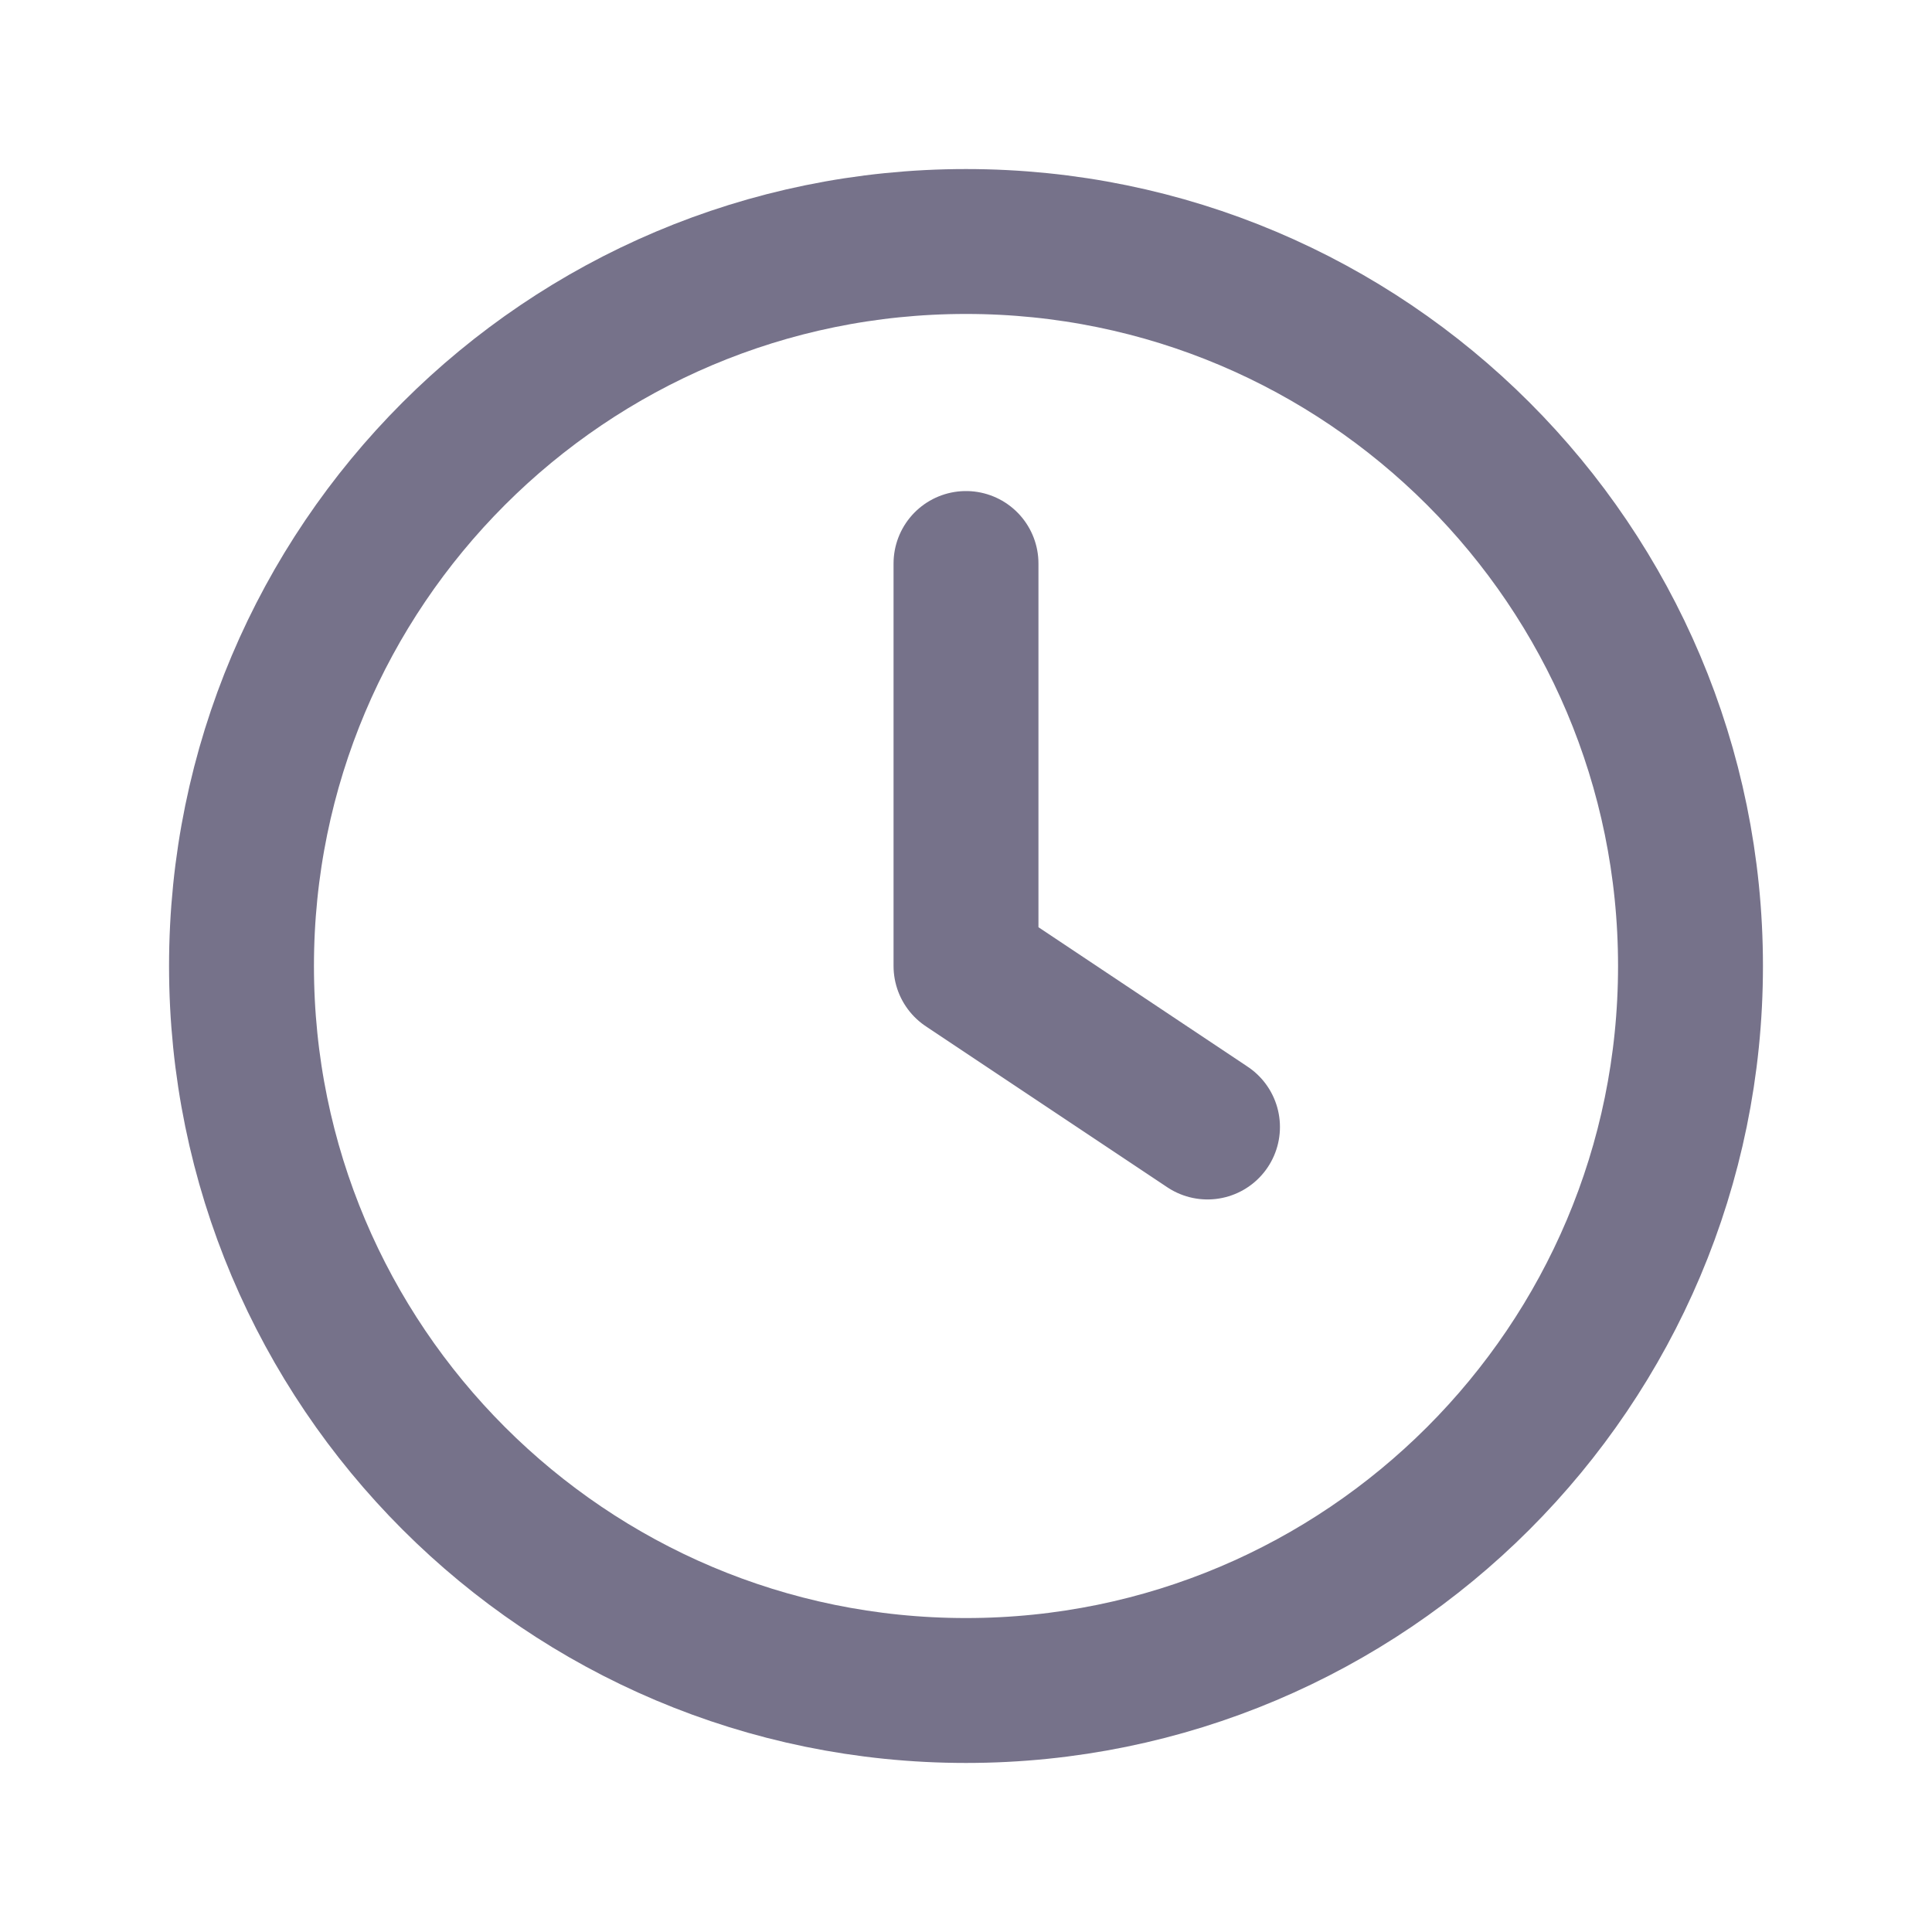
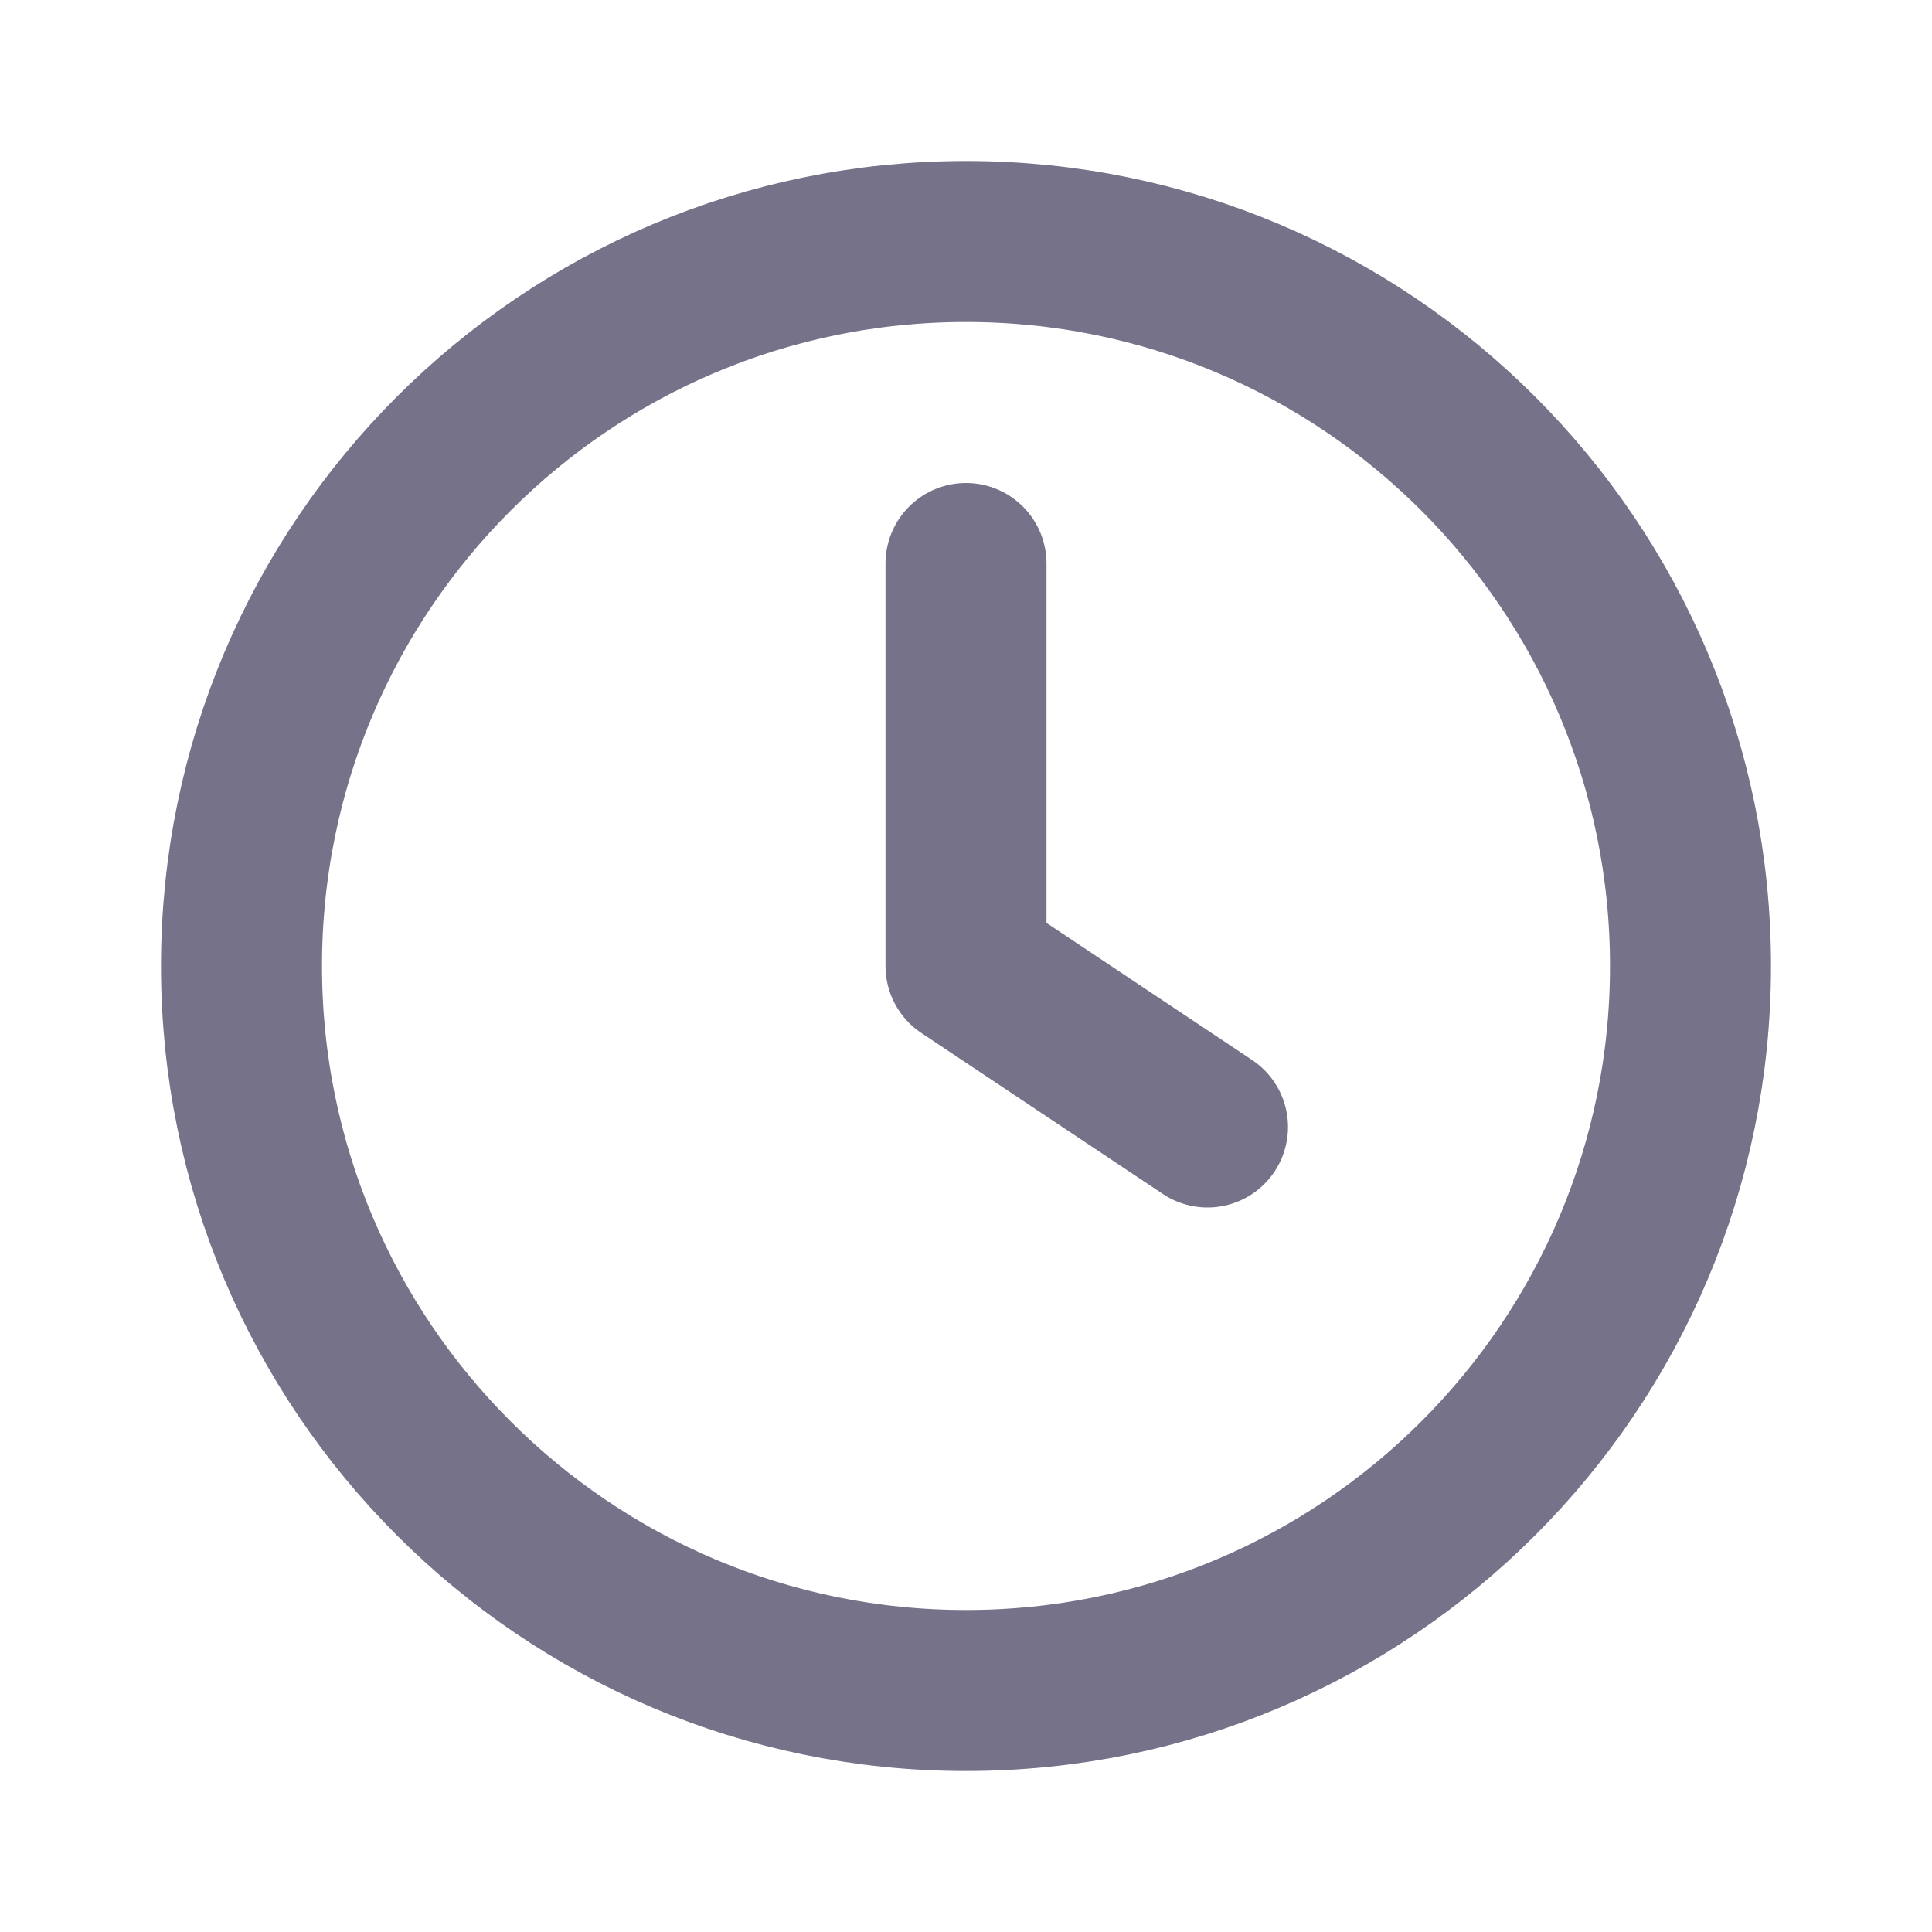
- <svg xmlns="http://www.w3.org/2000/svg" width="24" height="24" viewBox="0 0 24 24" fill="none" stroke="#76728a" stroke-width="1.8" stroke-linecap="round" stroke-linejoin="round">
+ <svg xmlns="http://www.w3.org/2000/svg" width="24" height="24" viewBox="0 0 24 24" fill="none" stroke="#76728a" stroke-width="2" stroke-linecap="round" stroke-linejoin="round">
  <circle cx="12" cy="12" r="9" />
  <path d="M12 7v5l3 2" />
</svg>
